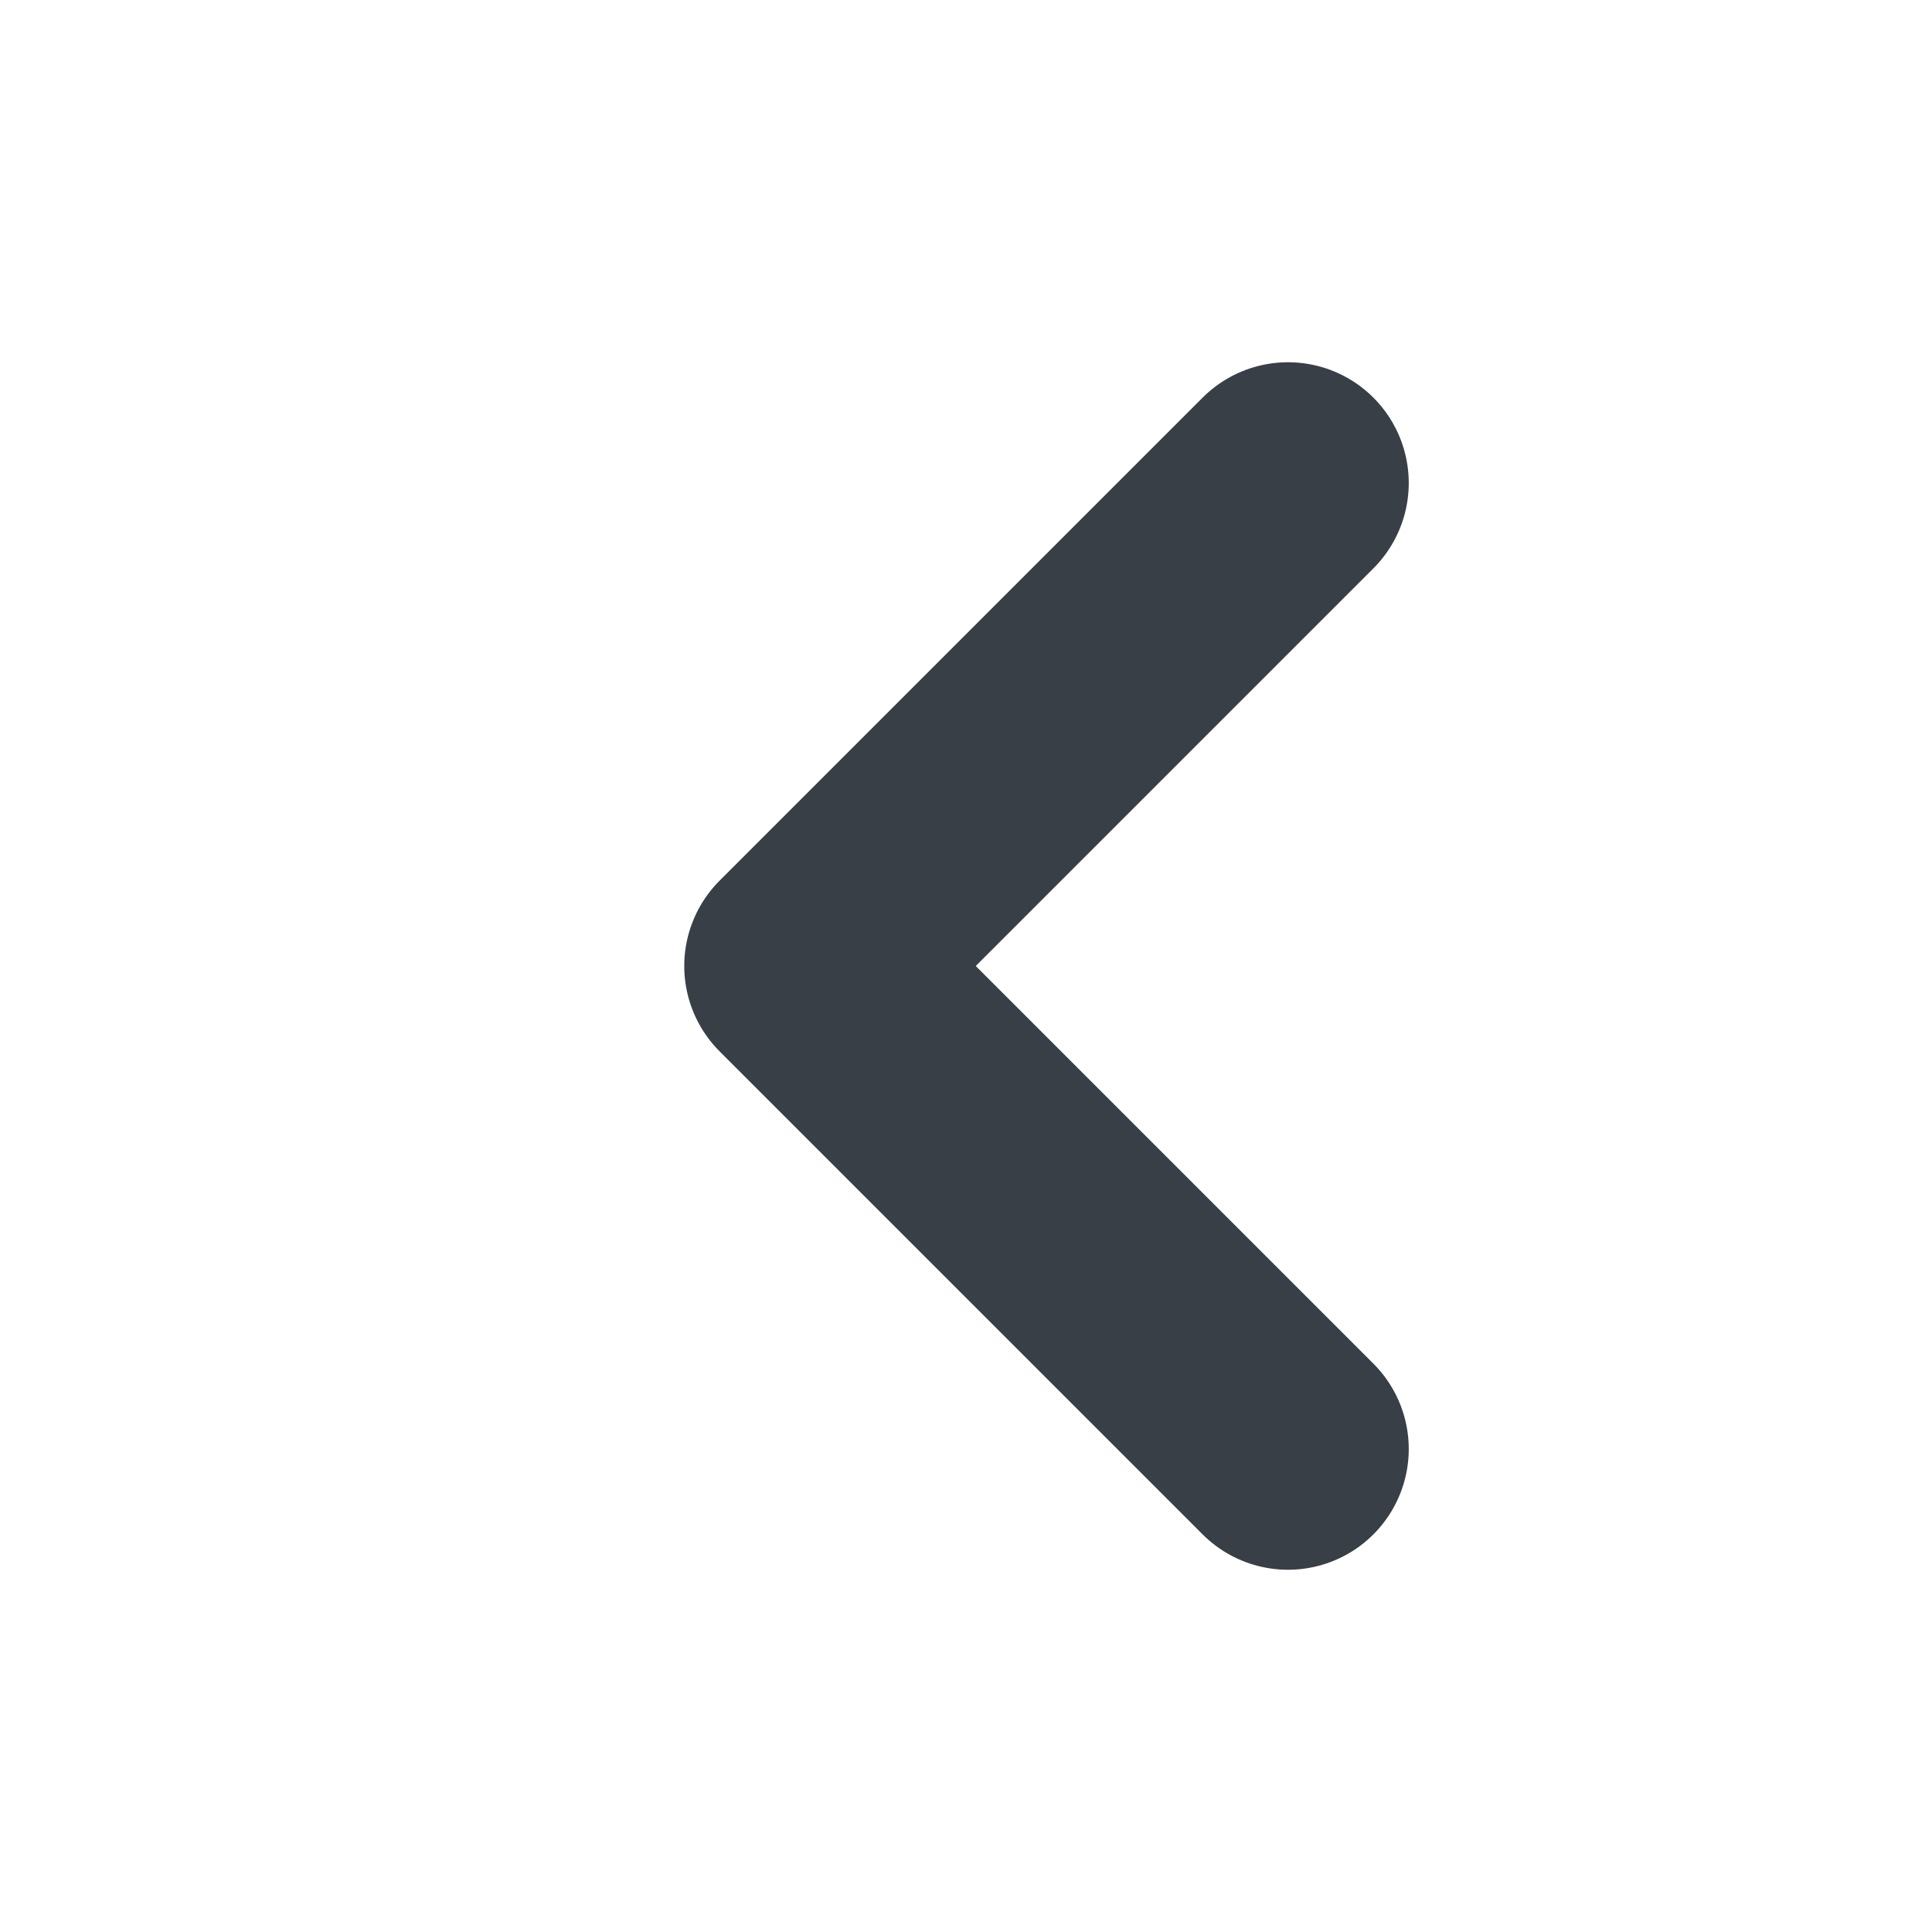
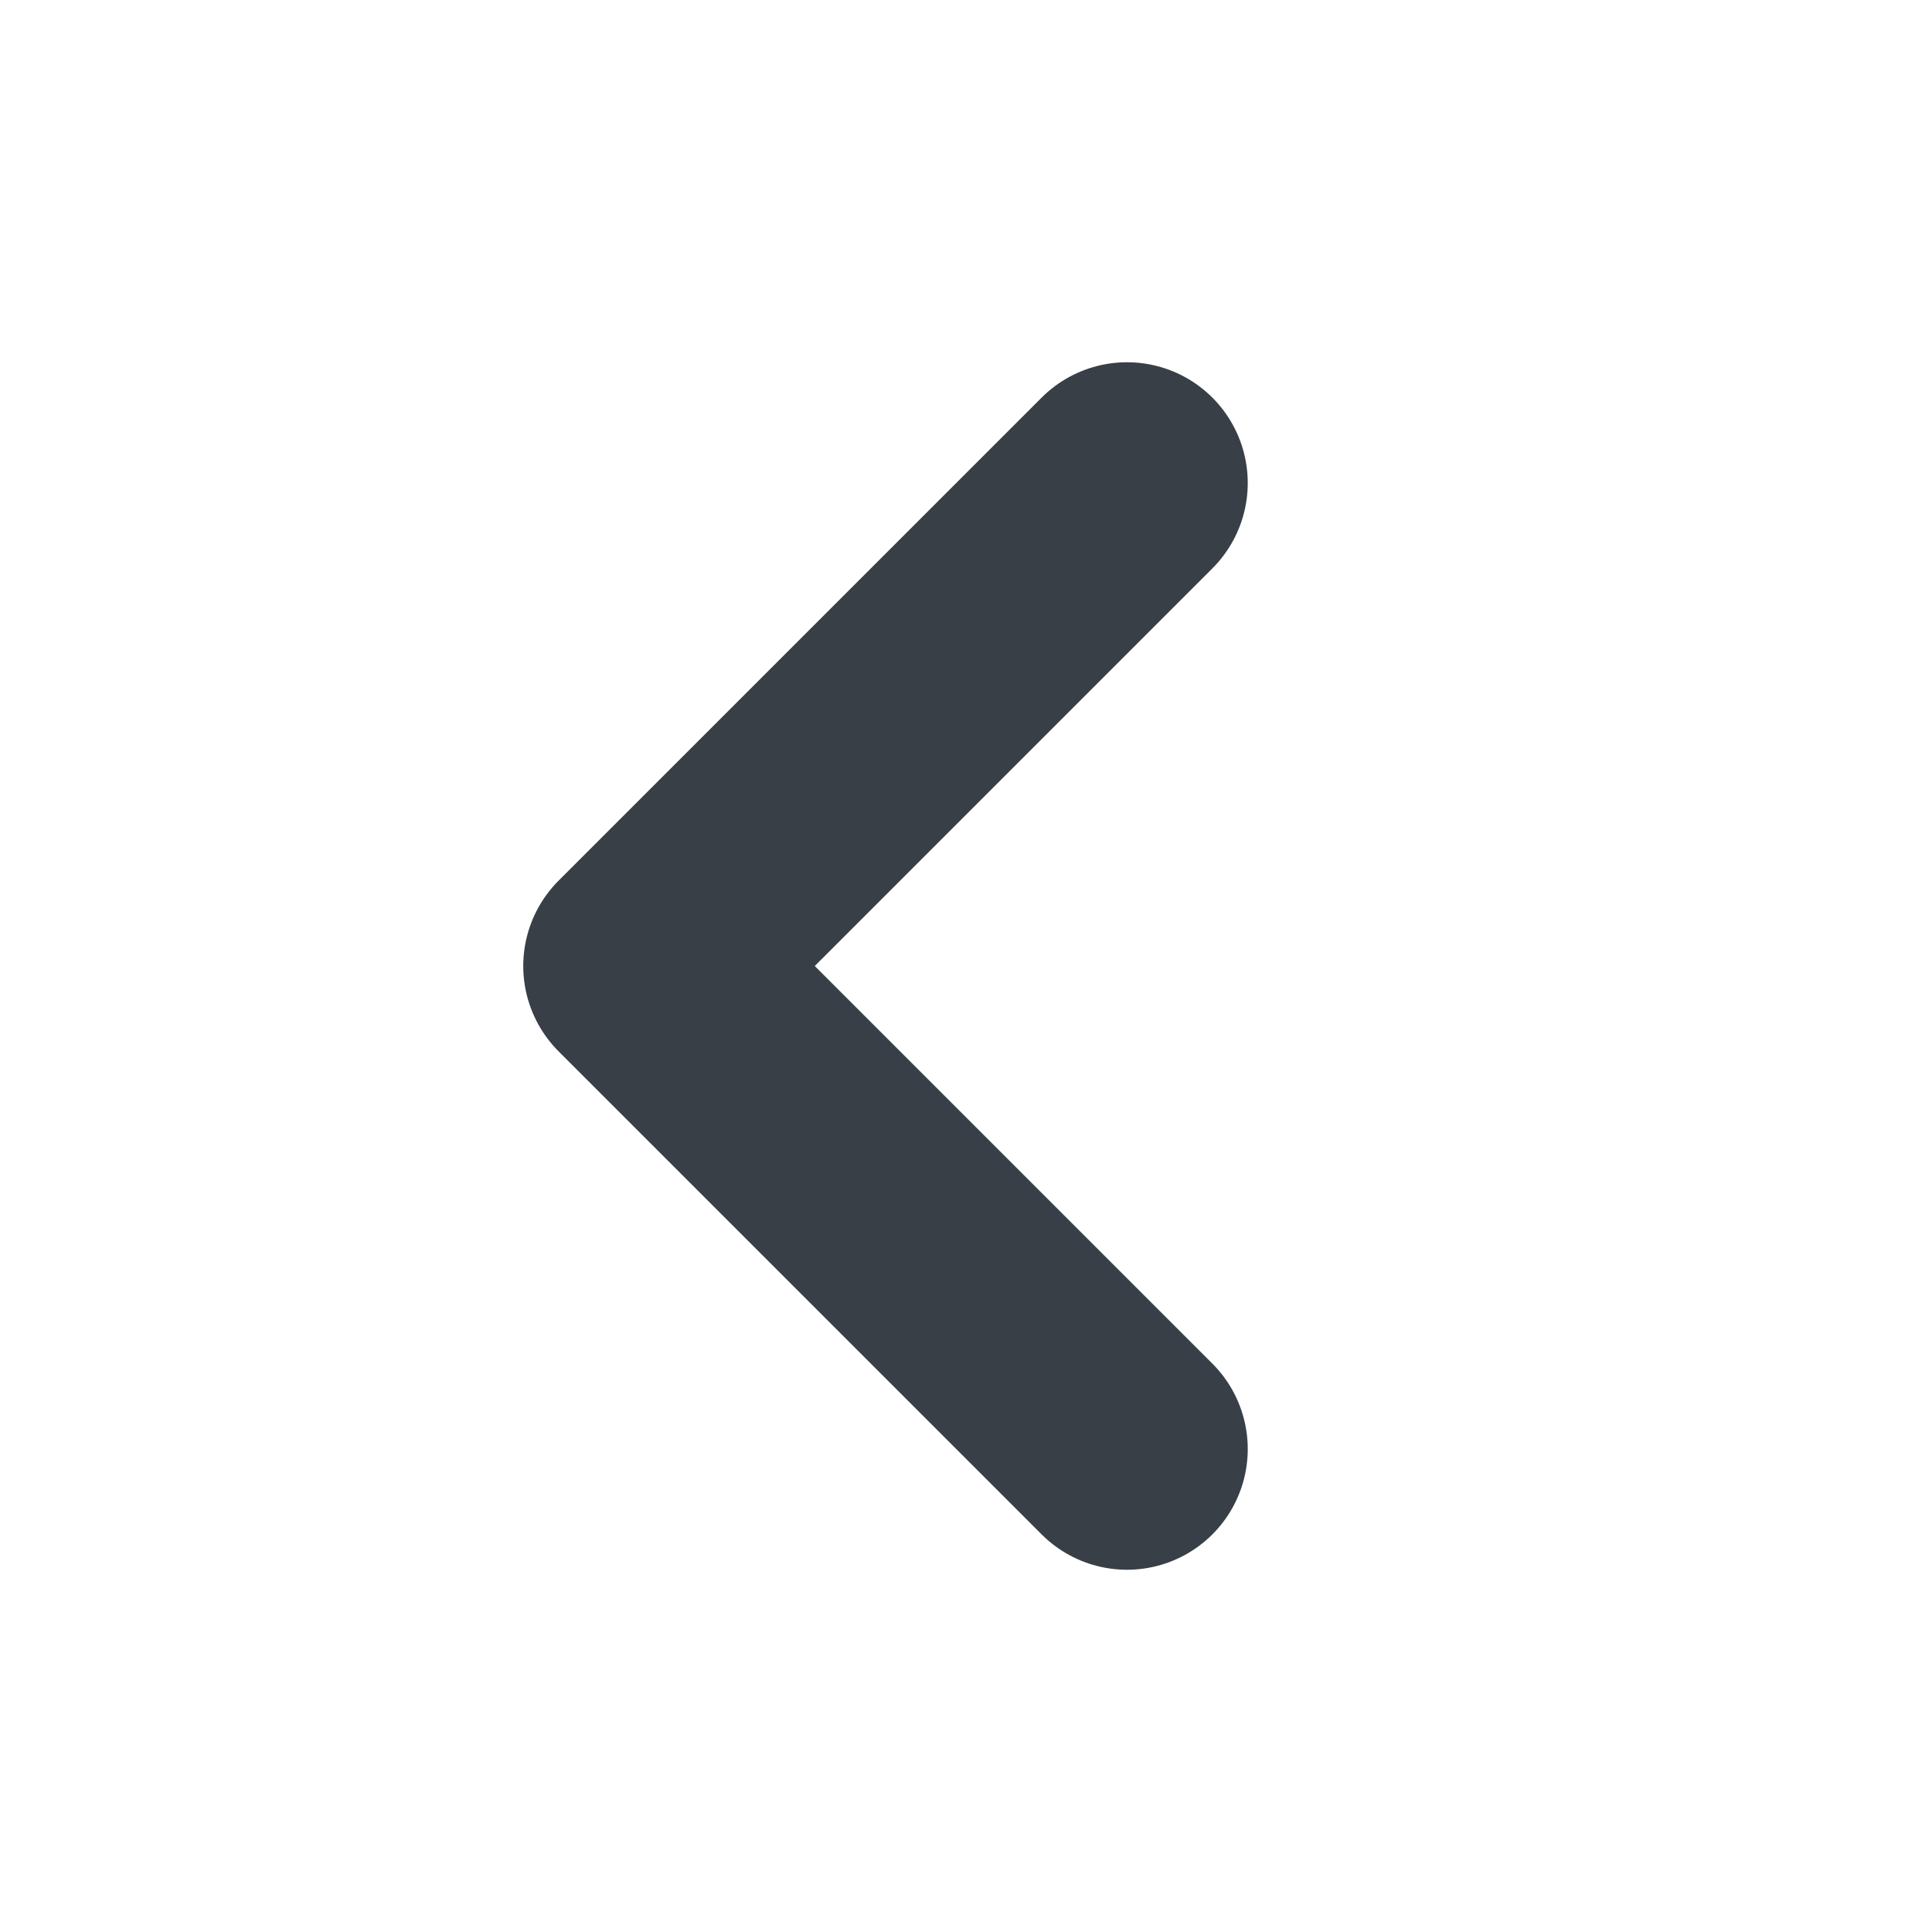
<svg xmlns="http://www.w3.org/2000/svg" width="12" height="12" viewBox="0 0 12 12" fill="none">
-   <path d="M8 3L5 6L8 9" stroke="#383F47" stroke-width="1.5" stroke-linecap="round" stroke-linejoin="round" />
+   <path d="M7 3L4 6L7 9" stroke="#383F47" stroke-width="1.5" stroke-linecap="round" stroke-linejoin="round" />
</svg>
